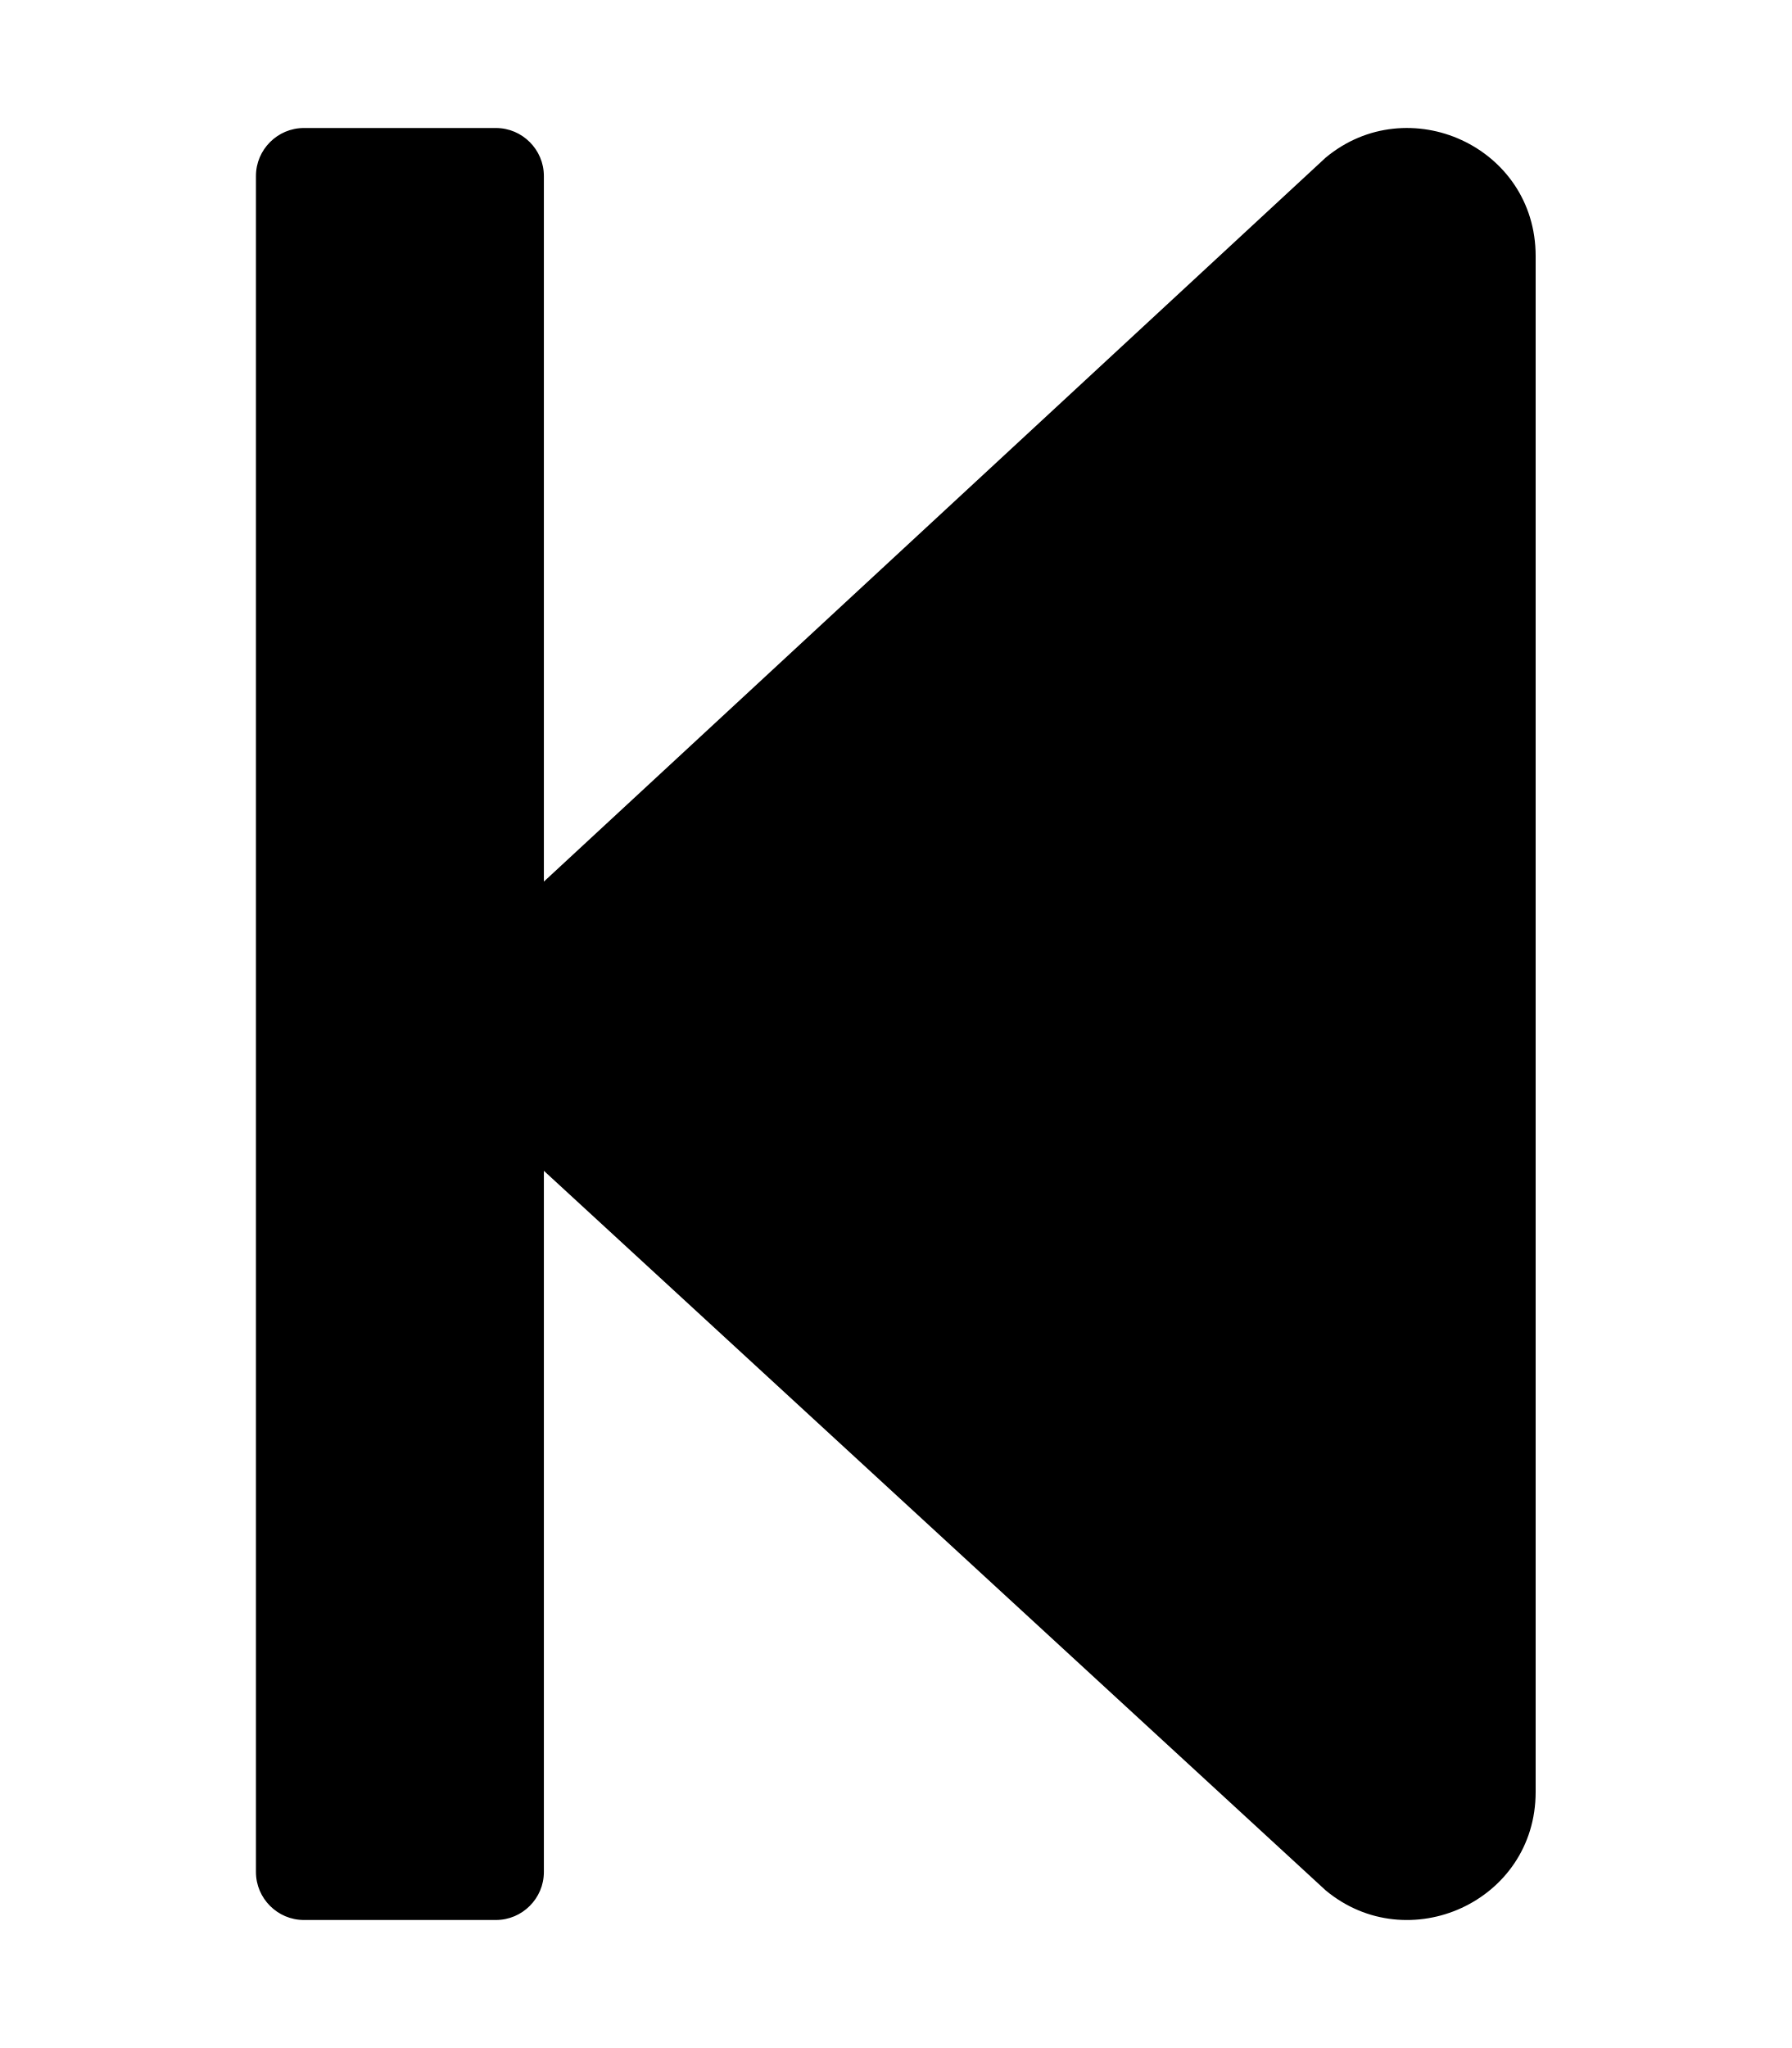
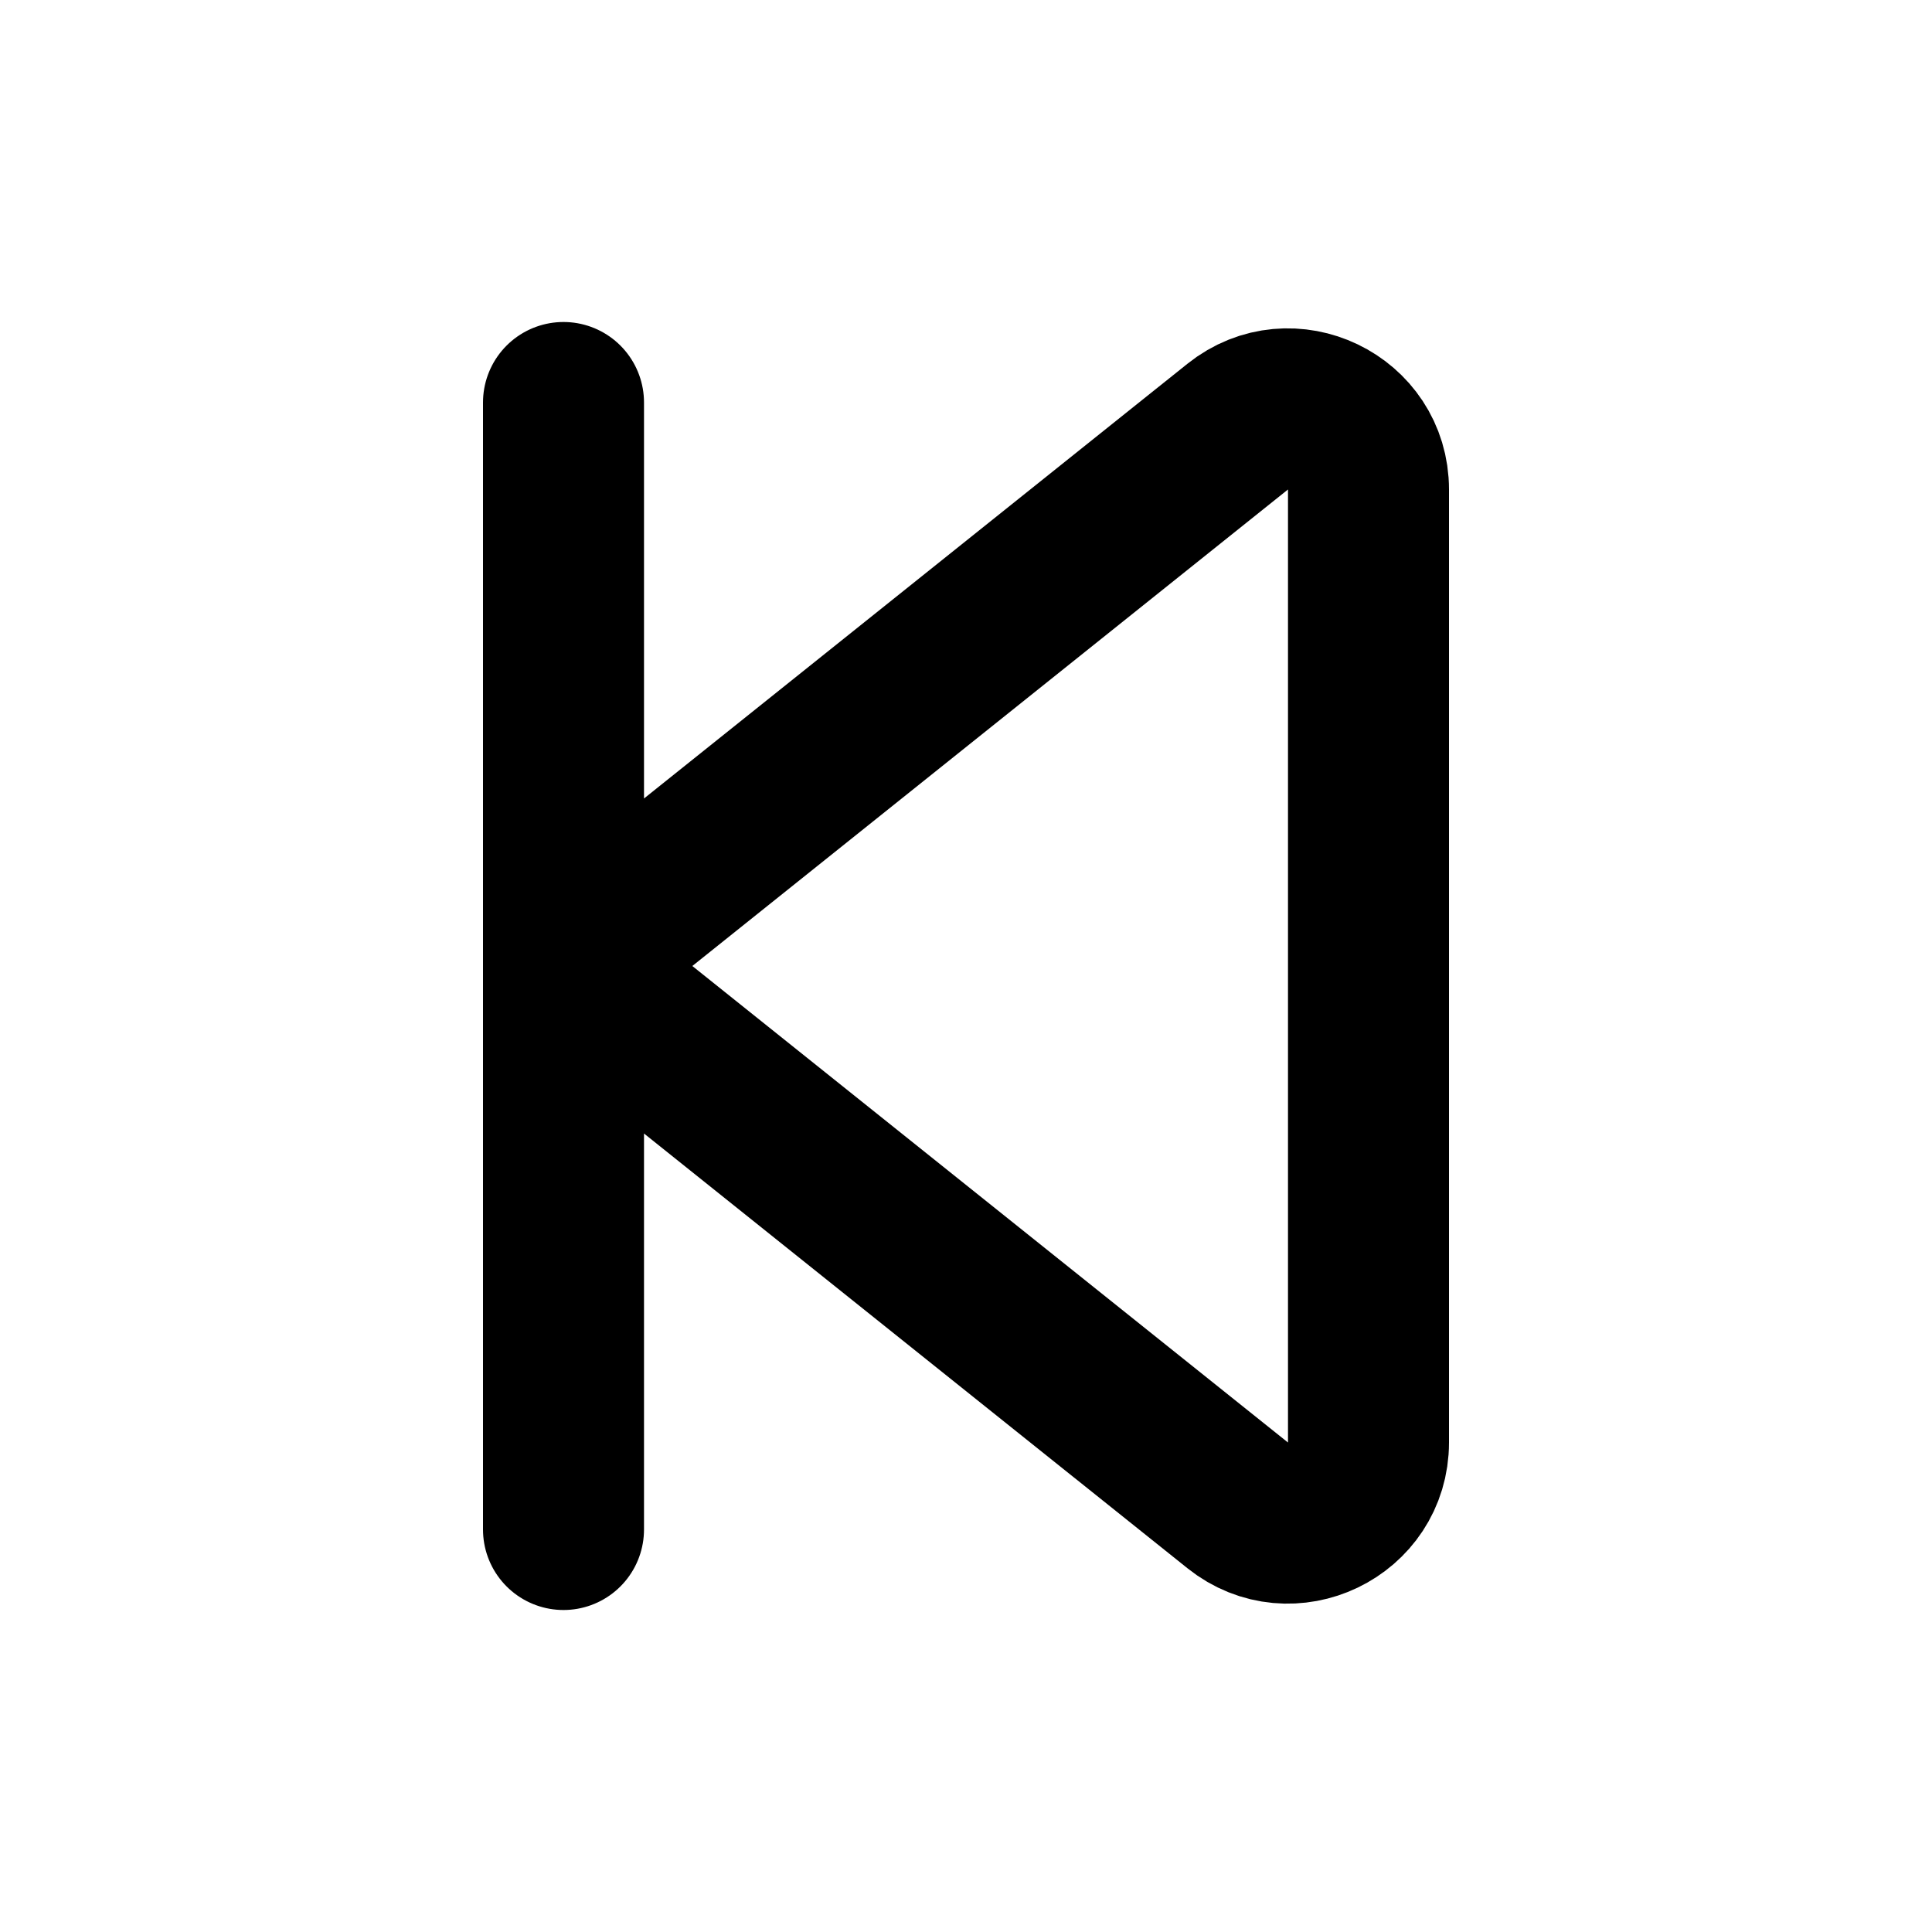
- <svg xmlns="http://www.w3.org/2000/svg" aria-hidden="true" focusable="false" data-prefix="fas" data-icon="step-backward" class="svg-inline--fa fa-step-backward fa-w-14" role="img" viewBox="0 0 448 512">
-   <path fill="currentColor" d="M64 468V44c0-6.6 5.4-12 12-12h48c6.6 0 12 5.4 12 12v176.4l195.5-181C352.1 22.3 384 36.6 384 64v384c0 27.4-31.9 41.7-52.5 24.6L136 292.7V468c0 6.6-5.4 12-12 12H76c-6.6 0-12-5.4-12-12z" />
+ <svg xmlns="http://www.w3.org/2000/svg" width="24" height="24" viewBox="0 0 24 24" fill="none">
+   <path d="M7 5V19M7.976 12.781L15.375 18.7C16.03 19.224 17 18.758 17 17.919V6.081C17 5.242 16.03 4.776 15.375 5.3L7.976 11.219C7.476 11.62 7.476 12.38 7.976 12.781Z" stroke="currentColor" stroke-width="2" stroke-linecap="round" />
</svg>
